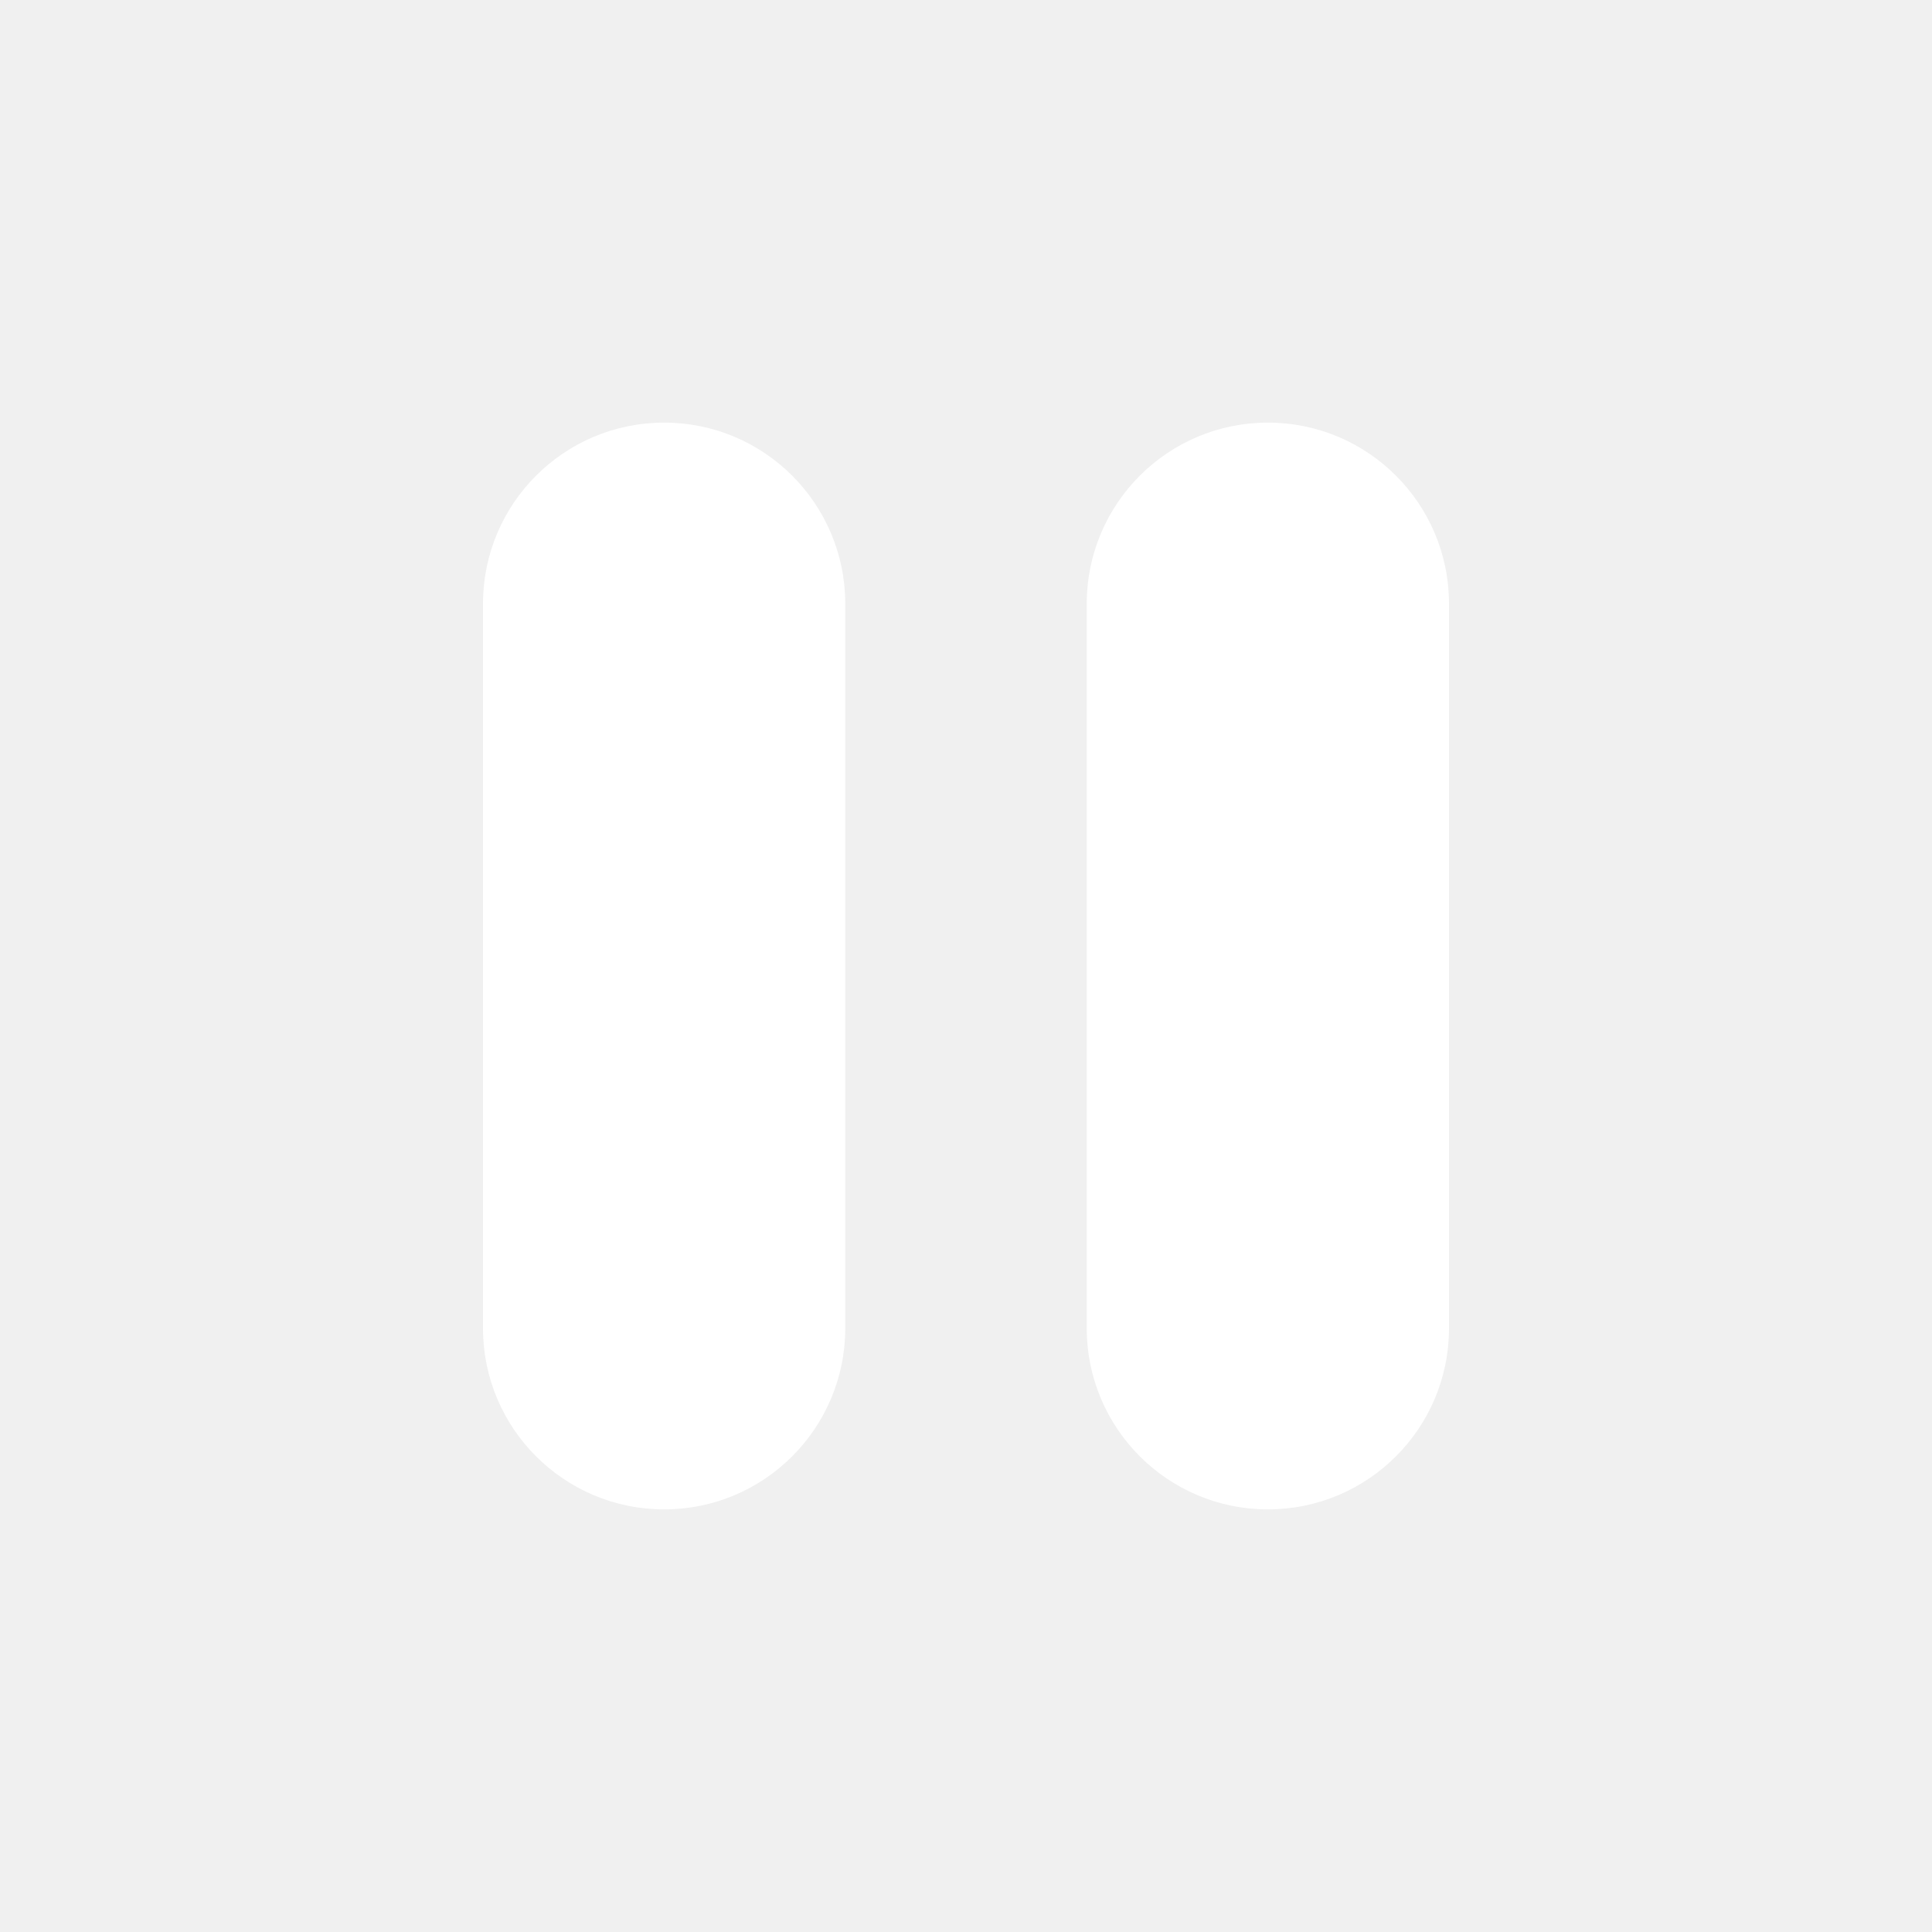
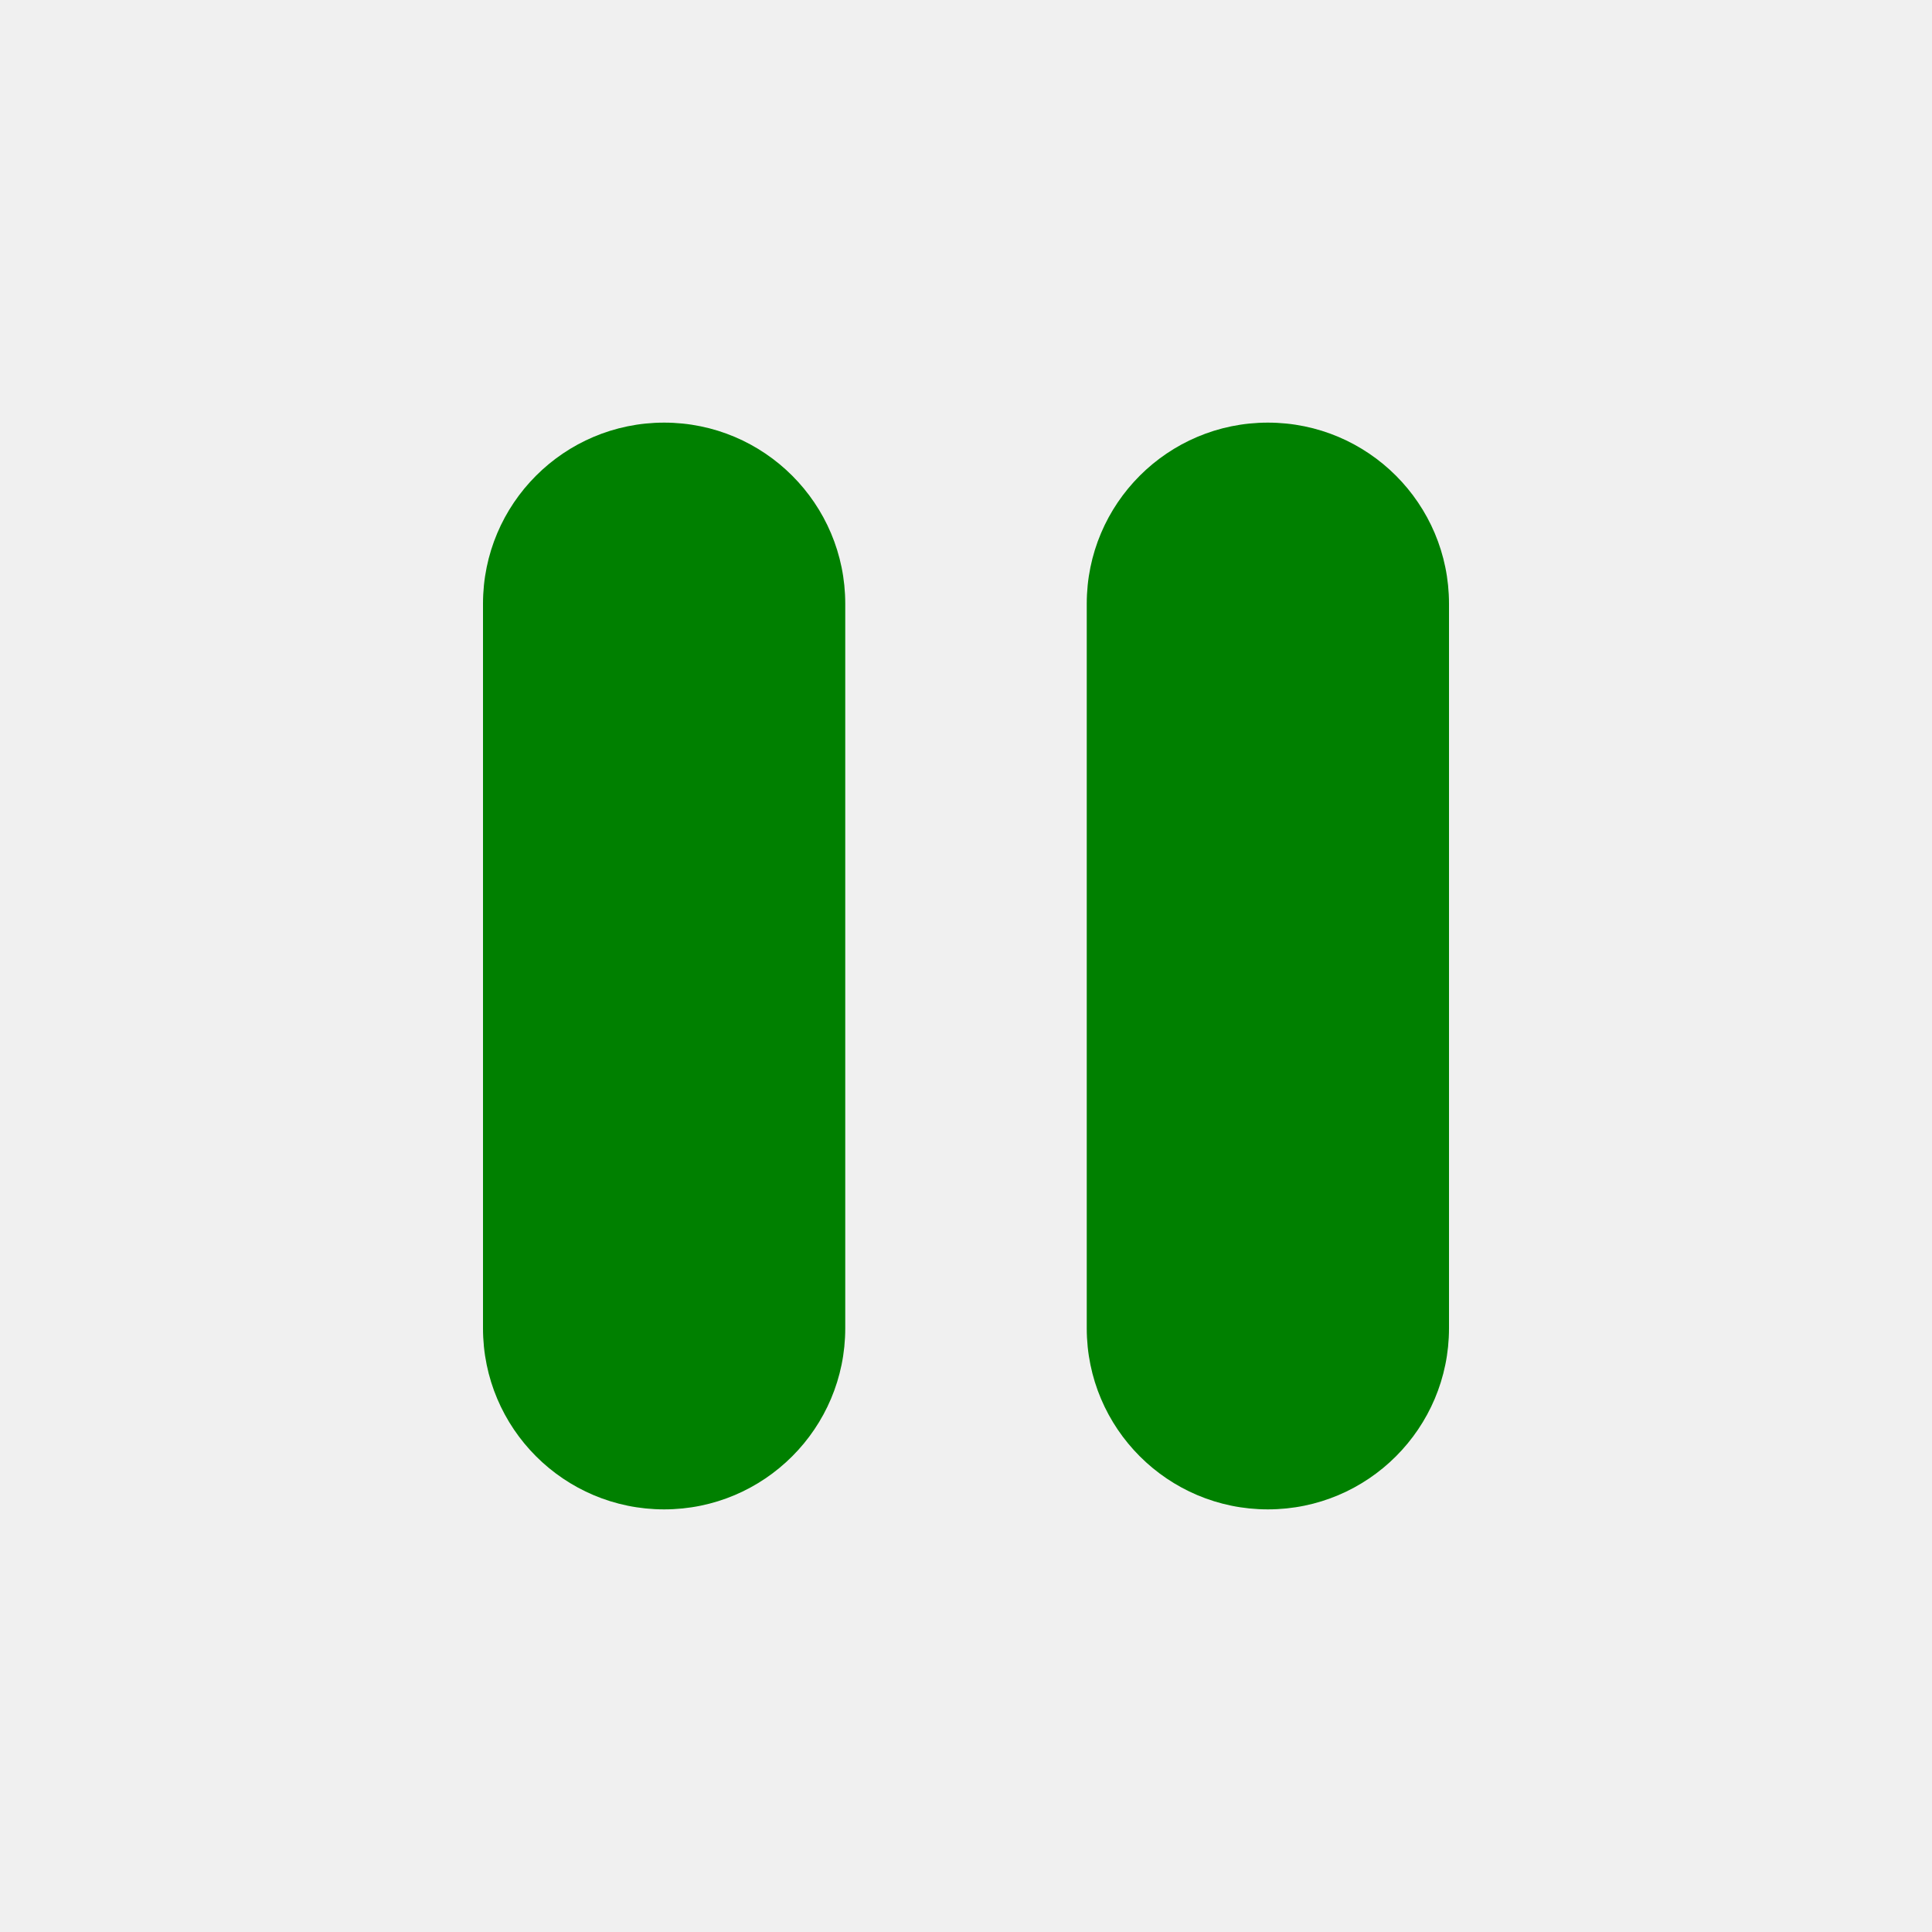
- <svg xmlns="http://www.w3.org/2000/svg" width="16" height="16" fill="white" class="bi bi-pause-fill" viewBox="0 0 16 16">
+ <svg xmlns="http://www.w3.org/2000/svg" width="16" height="16" fill="green" class="bi bi-pause-fill" viewBox="0 0 16 16">
  <path d="M5.5 3.5A1.5 1.5 0 0 1 7 5v6a1.5 1.5 0 0 1-3 0V5a1.5 1.5 0 0 1 1.5-1.5zm5 0A1.5 1.5 0 0 1 12 5v6a1.5 1.5 0 0 1-3 0V5a1.5 1.5 0 0 1 1.5-1.5z" />
</svg>
